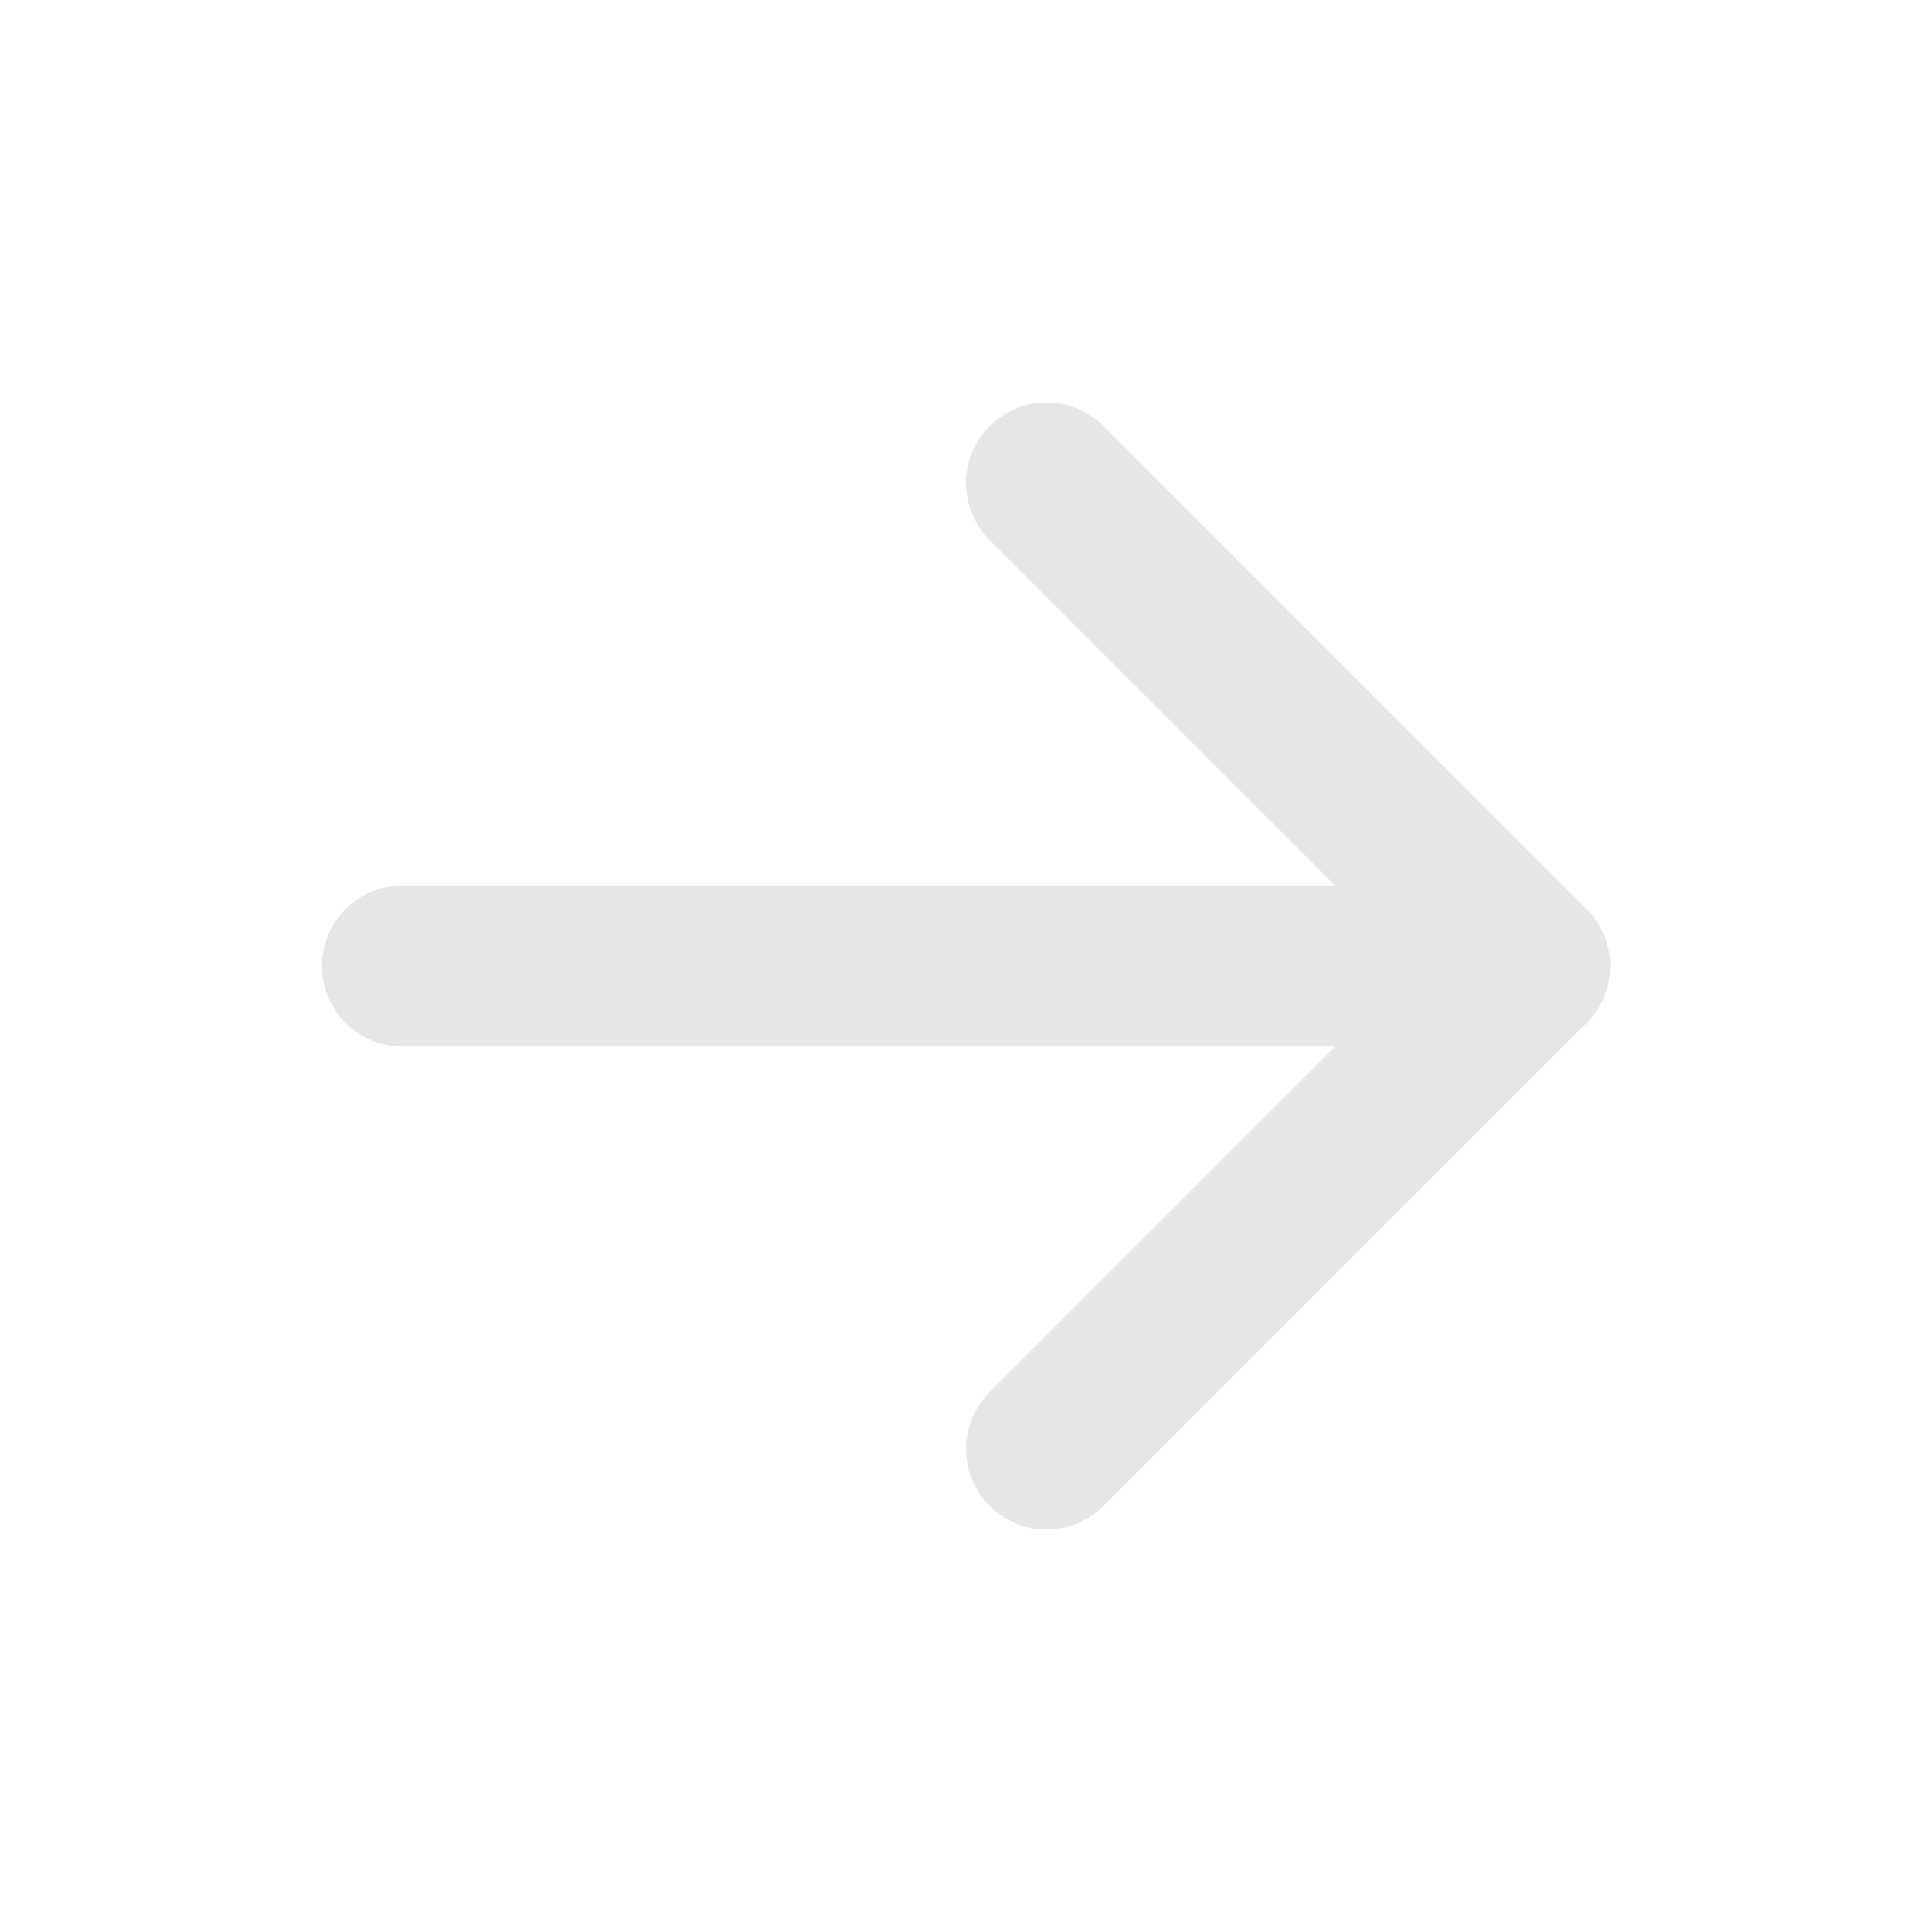
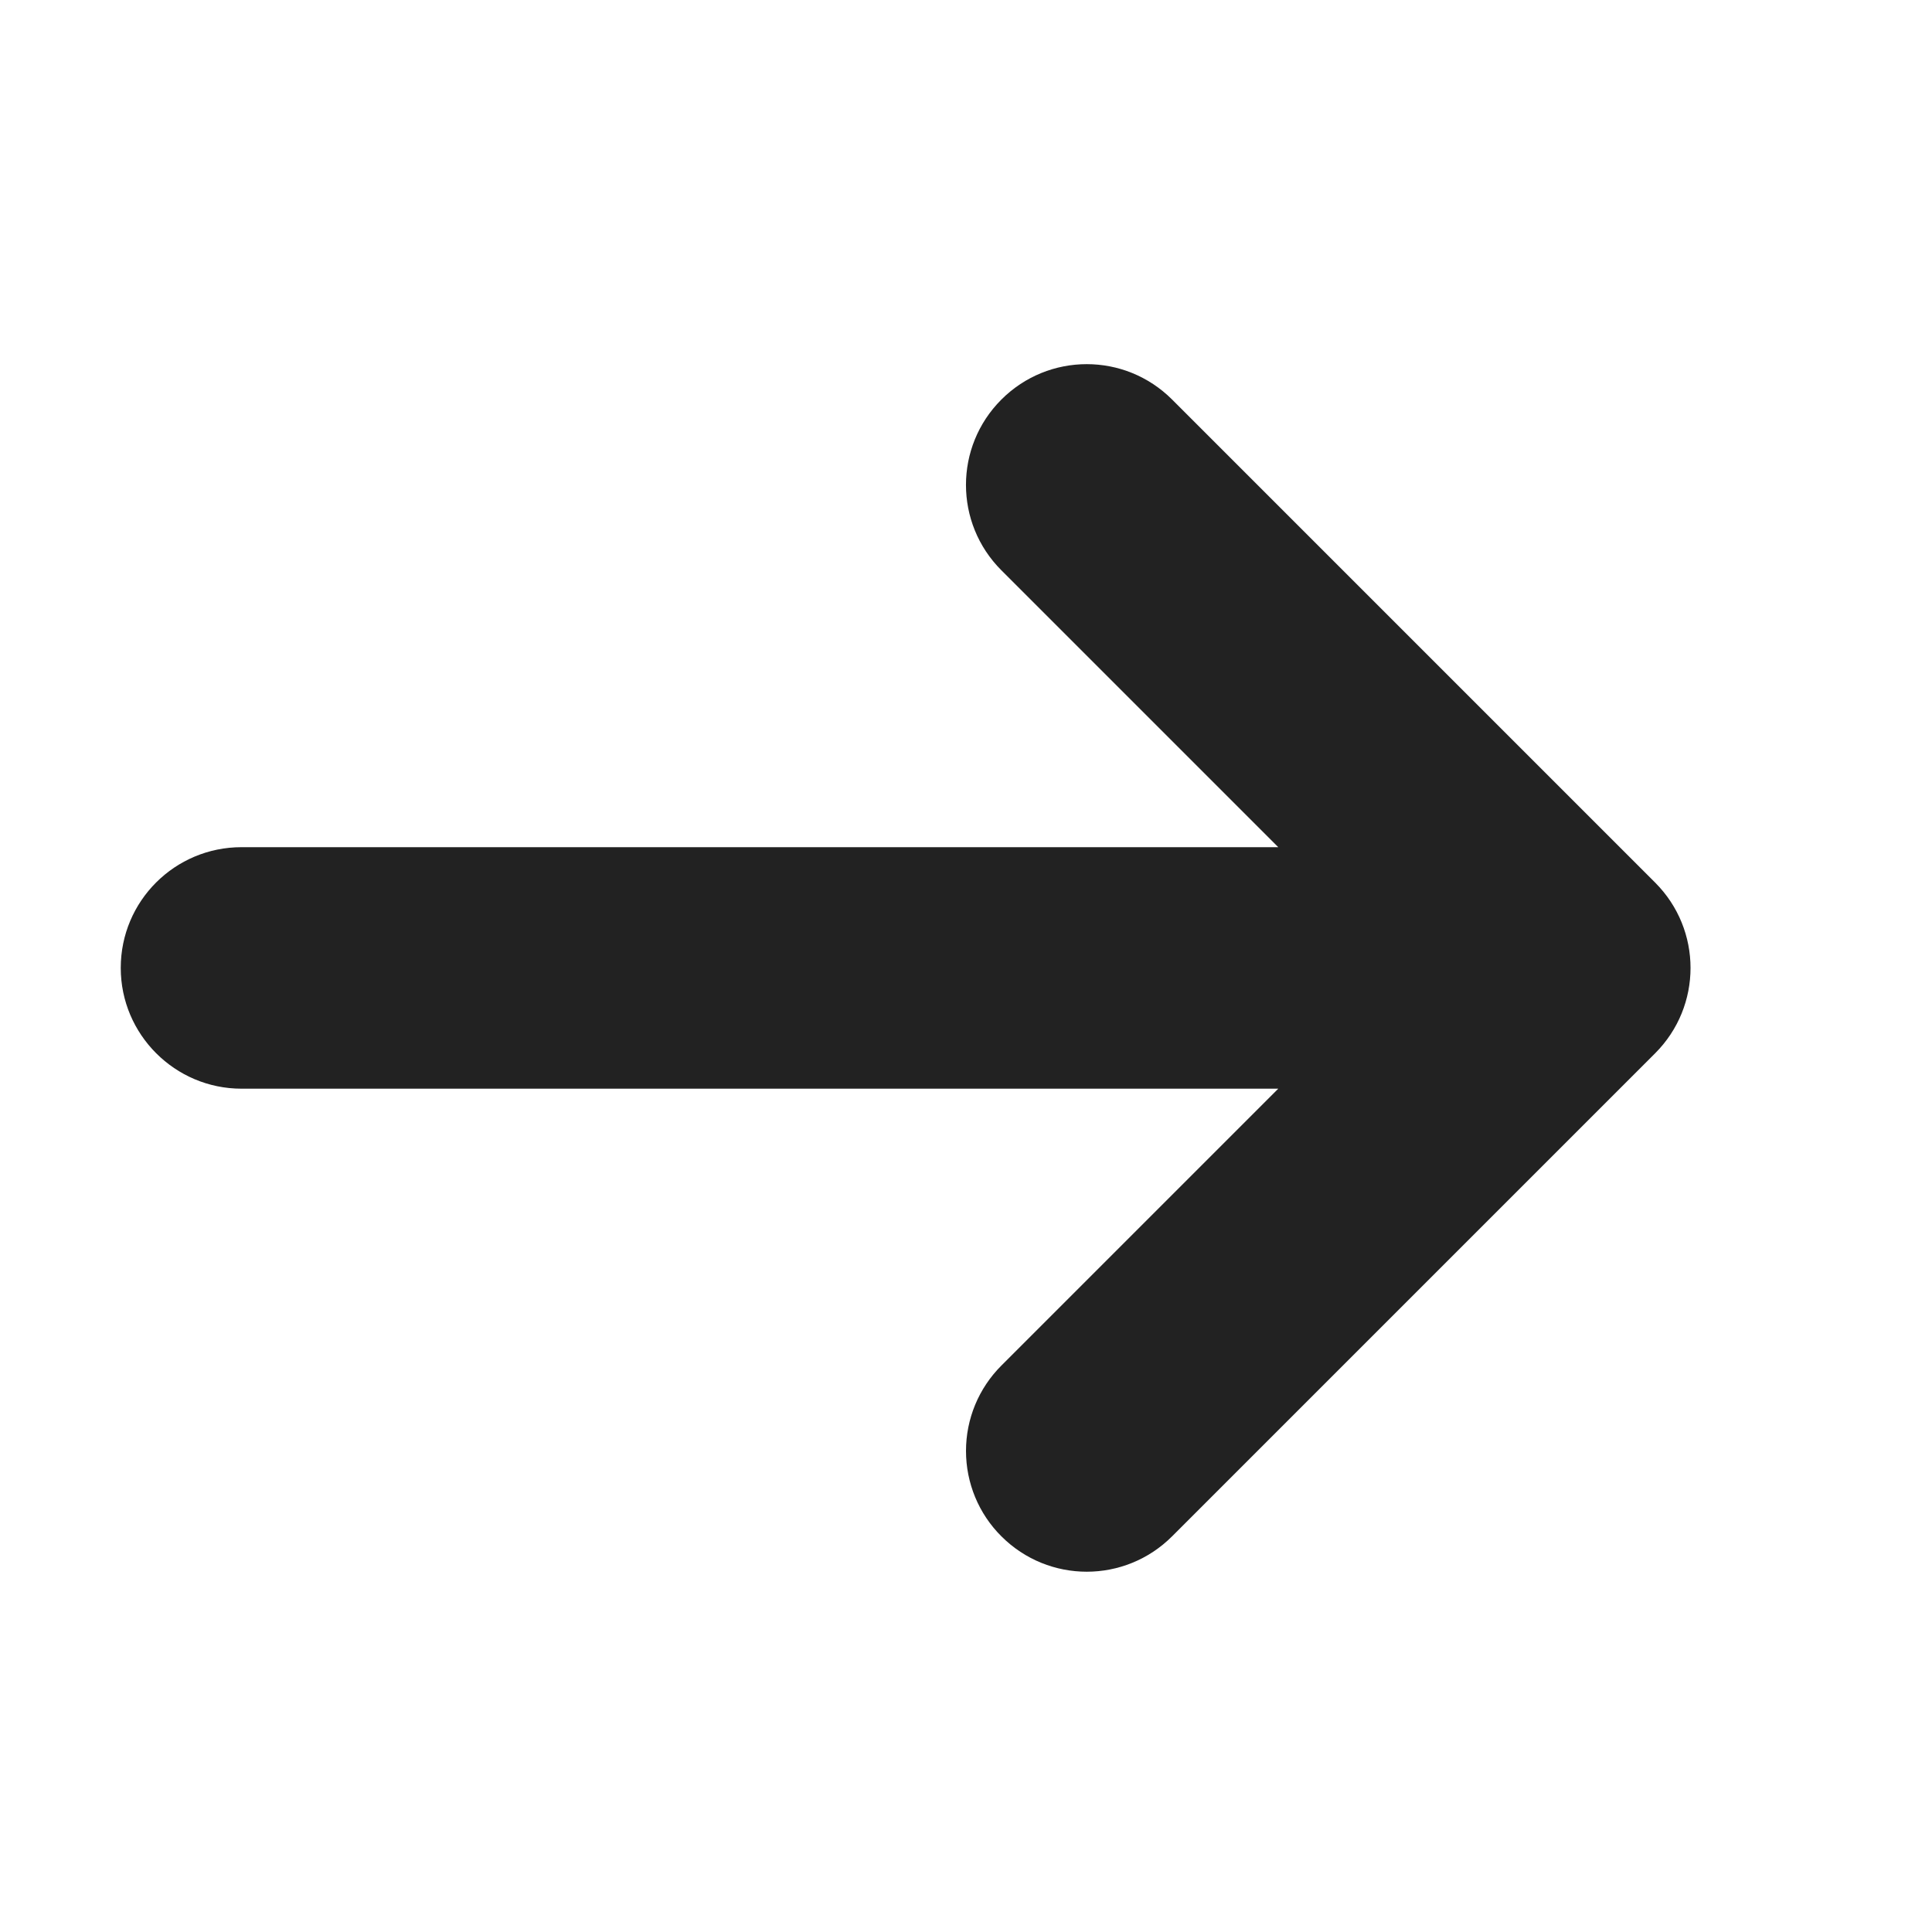
- <svg xmlns="http://www.w3.org/2000/svg" width="24" height="24" viewBox="0 0 24 24" fill="none" stroke="#e6e6e6" stroke-width="2" stroke-linecap="round" stroke-linejoin="round">
-   <path d="M5 12l14 0" />
-   <path d="M13 18l6 -6" />
-   <path d="M13 6l6 6" />
+ <svg xmlns="http://www.w3.org/2000/svg" height="16px" viewBox="0 0 16 16" width="16px">
+   <path d="m 1 8.016 c 0 0.551 0.449 1 1 1 h 8.586 l -2.293 2.293 c -0.188 0.188 -0.293 0.441 -0.293 0.707 s 0.105 0.52 0.293 0.707 c 0.391 0.391 1.023 0.391 1.414 0 l 4 -4 c 0.391 -0.391 0.391 -1.023 0 -1.414 l -4 -4 c -0.391 -0.391 -1.023 -0.391 -1.414 0 s -0.391 1.023 0 1.414 l 2.293 2.293 h -8.586 c -0.551 0 -1 0.445 -1 1 z m 0 0" fill="#222222" />
</svg>
